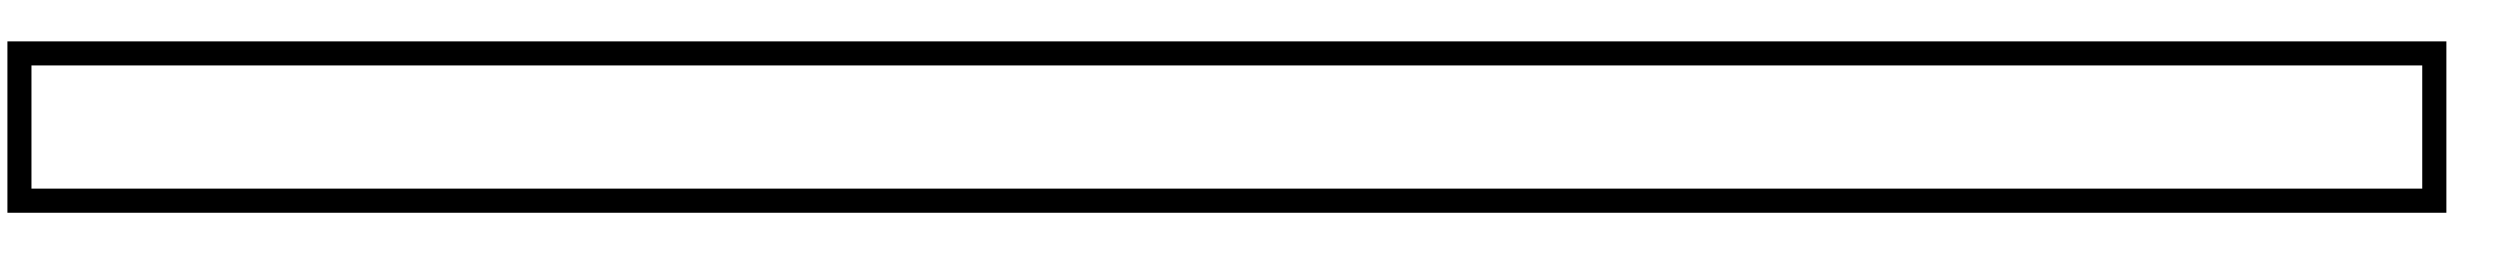
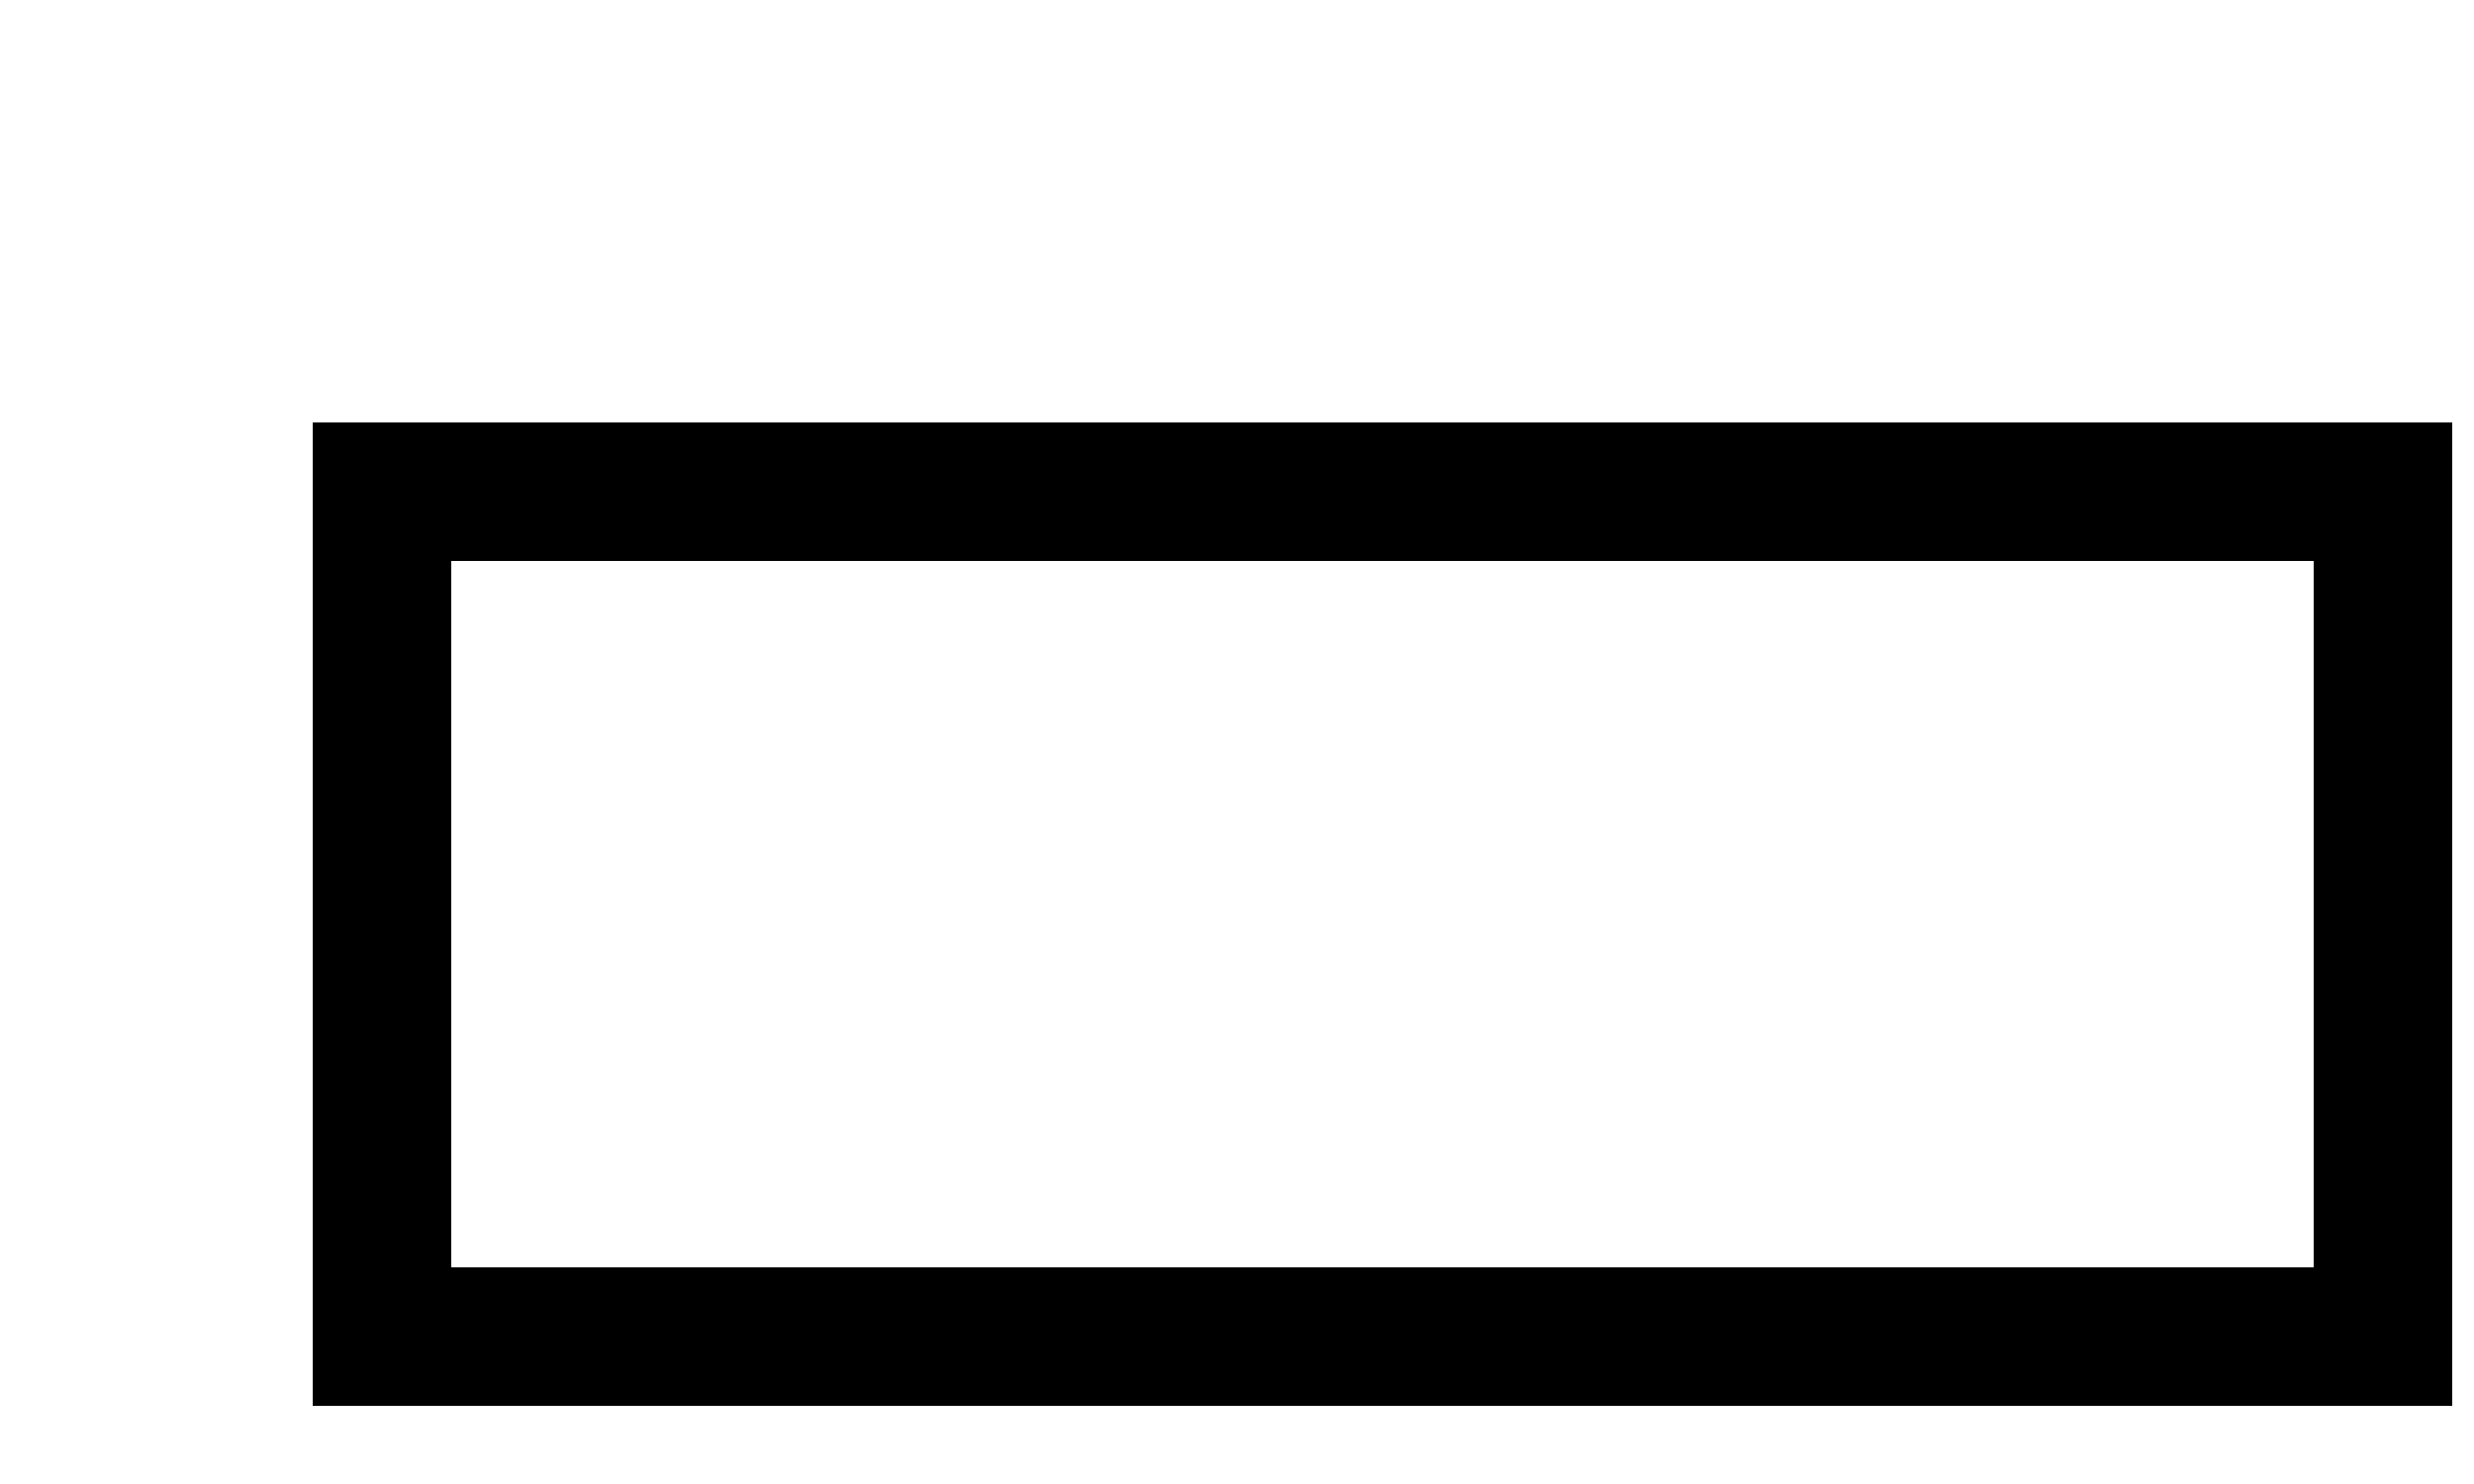
- <svg xmlns="http://www.w3.org/2000/svg" version="1.1" width="29px" height="3px">
-   <g transform="matrix(1 0 0 1 -32 -704 )">
-     <path d="M 28.378 0.48  L 28.378 2.468  L 0.086 2.468  L 0.086 0.48  L 28.378 0.48  Z M 0.365 0.759  L 0.365 2.188  L 28.098 2.188  L 28.098 0.759  L 0.365 0.759  Z " fill-rule="nonzero" fill="#000000" stroke="none" transform="matrix(1 0 0 1 32 704 )" />
+ <svg xmlns="http://www.w3.org/2000/svg" version="1.1" width="5px" height="3px">
+   <g transform="matrix(1 0 0 1 -25 -719 )">
+     <path d="M 4.956 2.842  L 0.632 2.842  L 0.632 0.854  L 4.956 0.854  L 4.956 2.842  Z M 0.912 1.134  L 0.912 2.562  L 4.676 2.562  L 4.676 1.134  L 0.912 1.134  Z " fill-rule="nonzero" fill="#000000" stroke="none" transform="matrix(1 0 0 1 25 719 )" />
  </g>
</svg>
